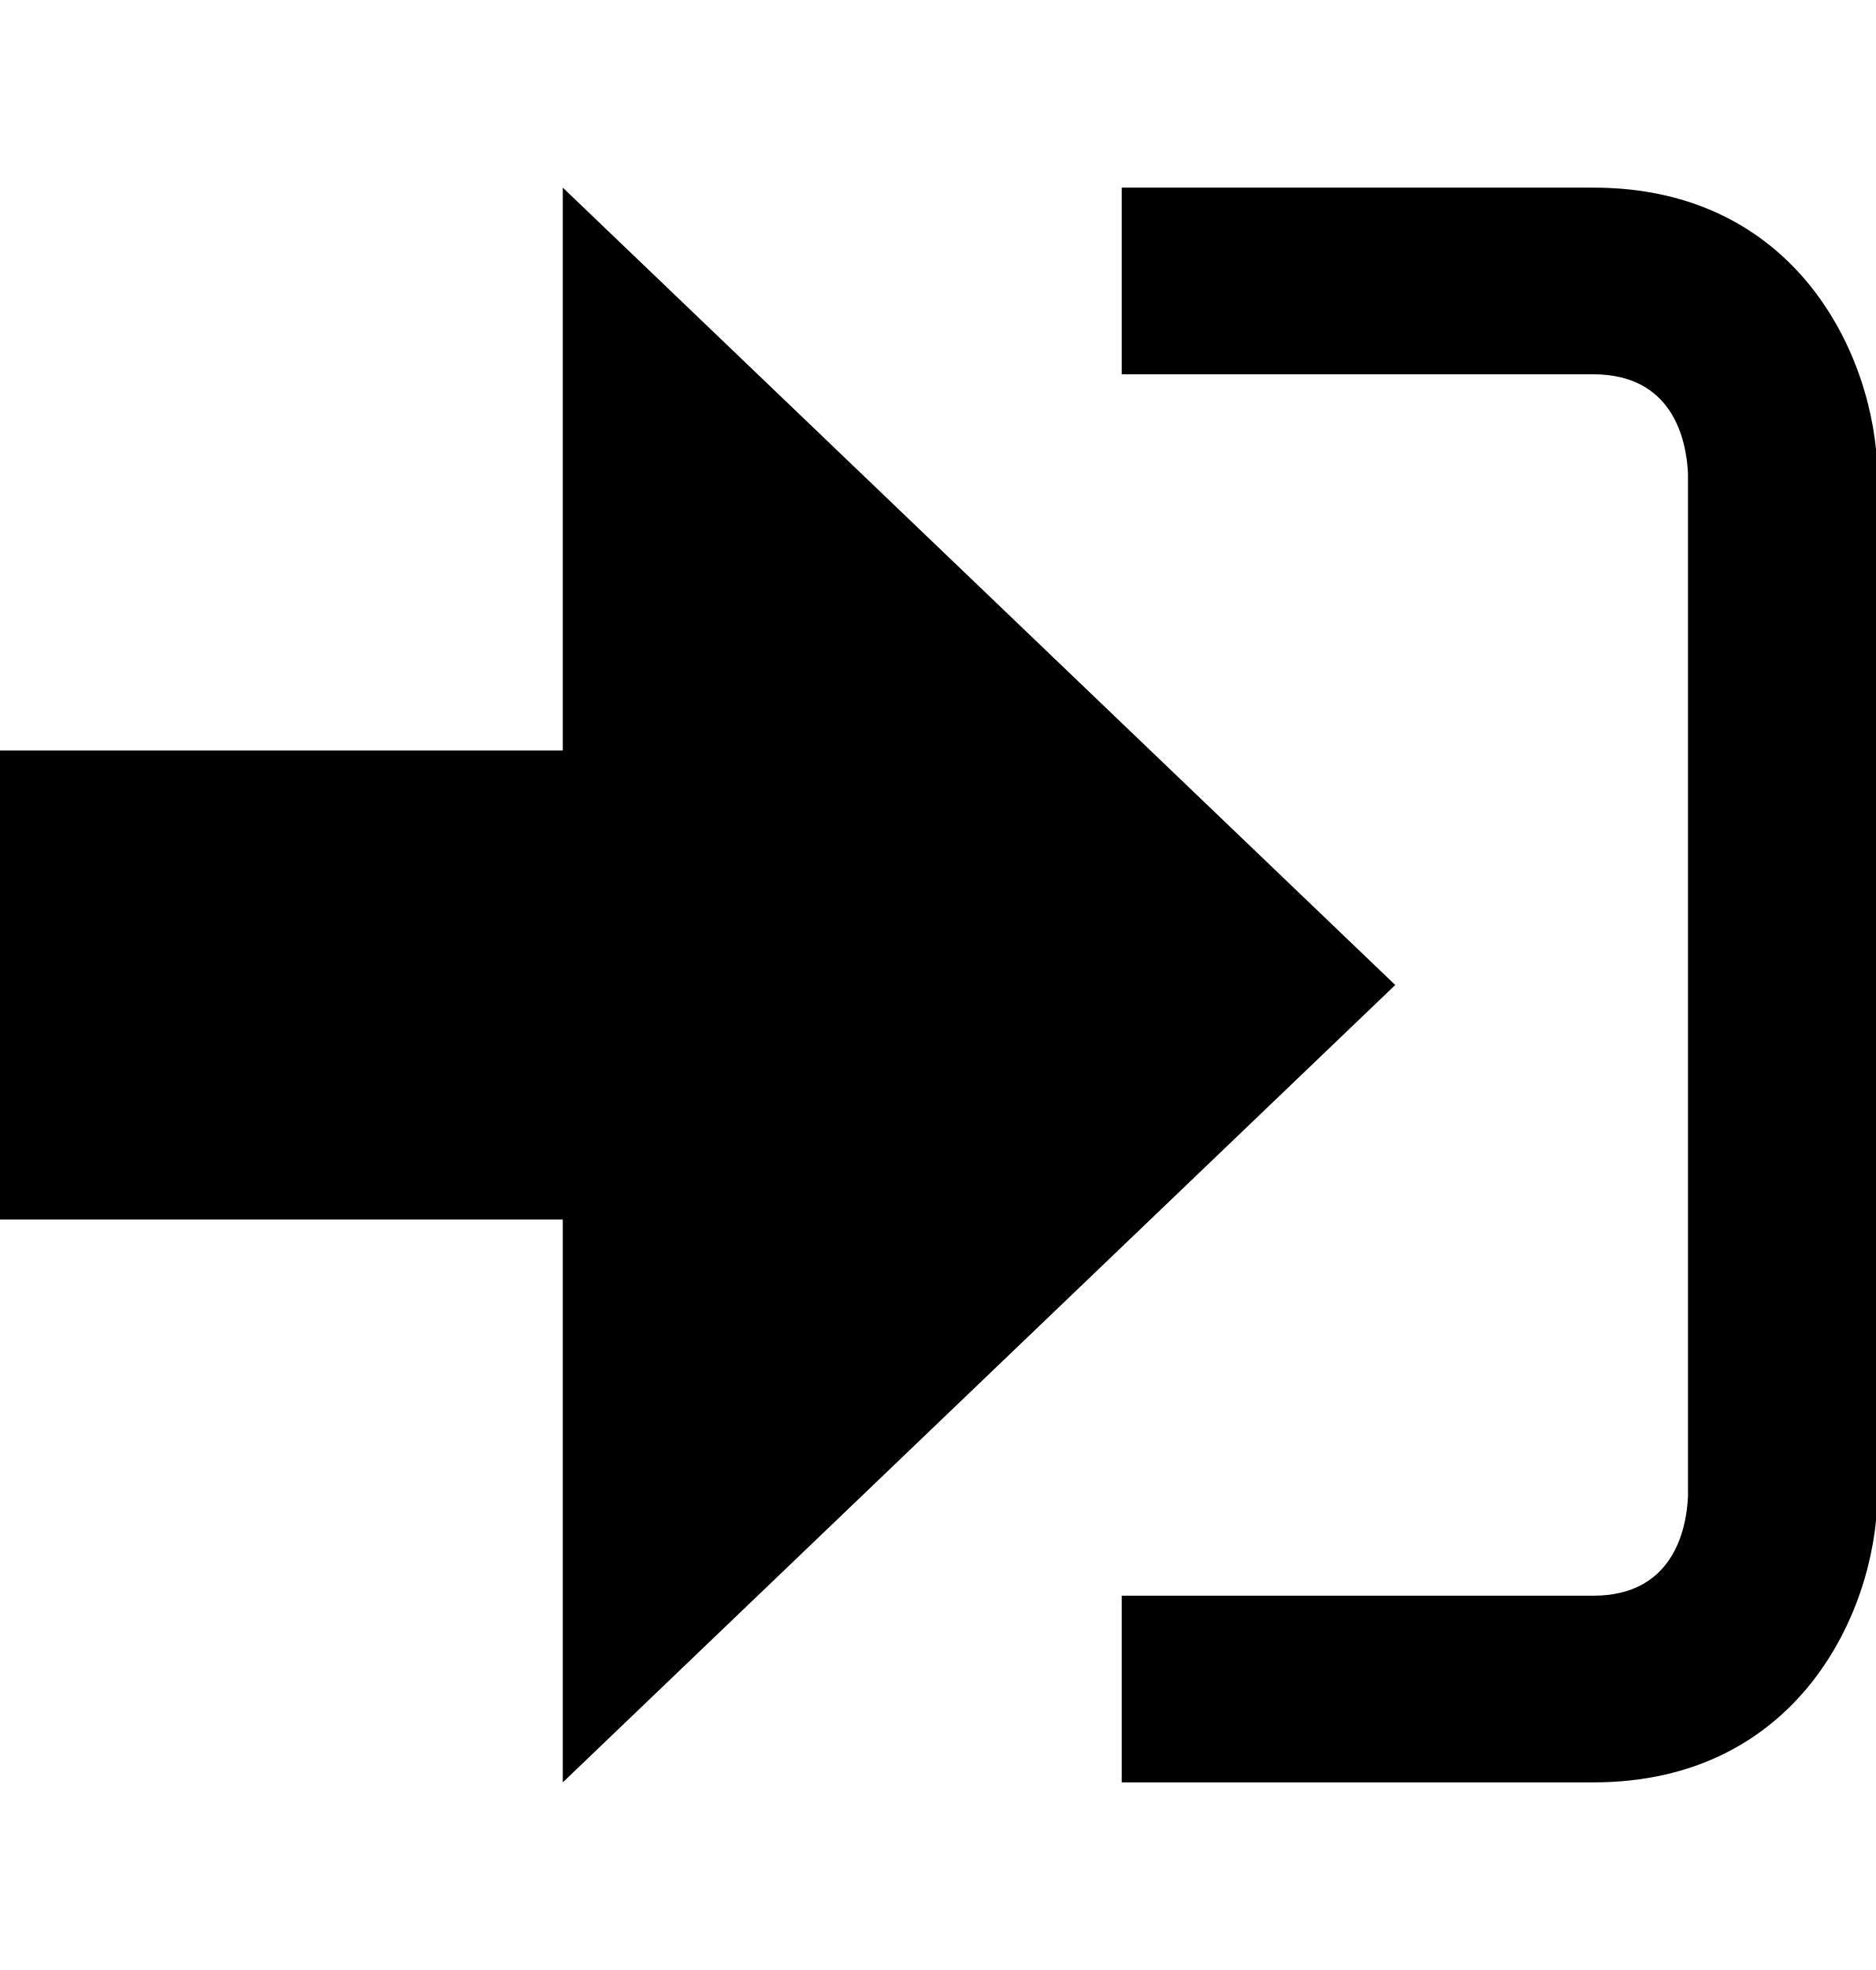
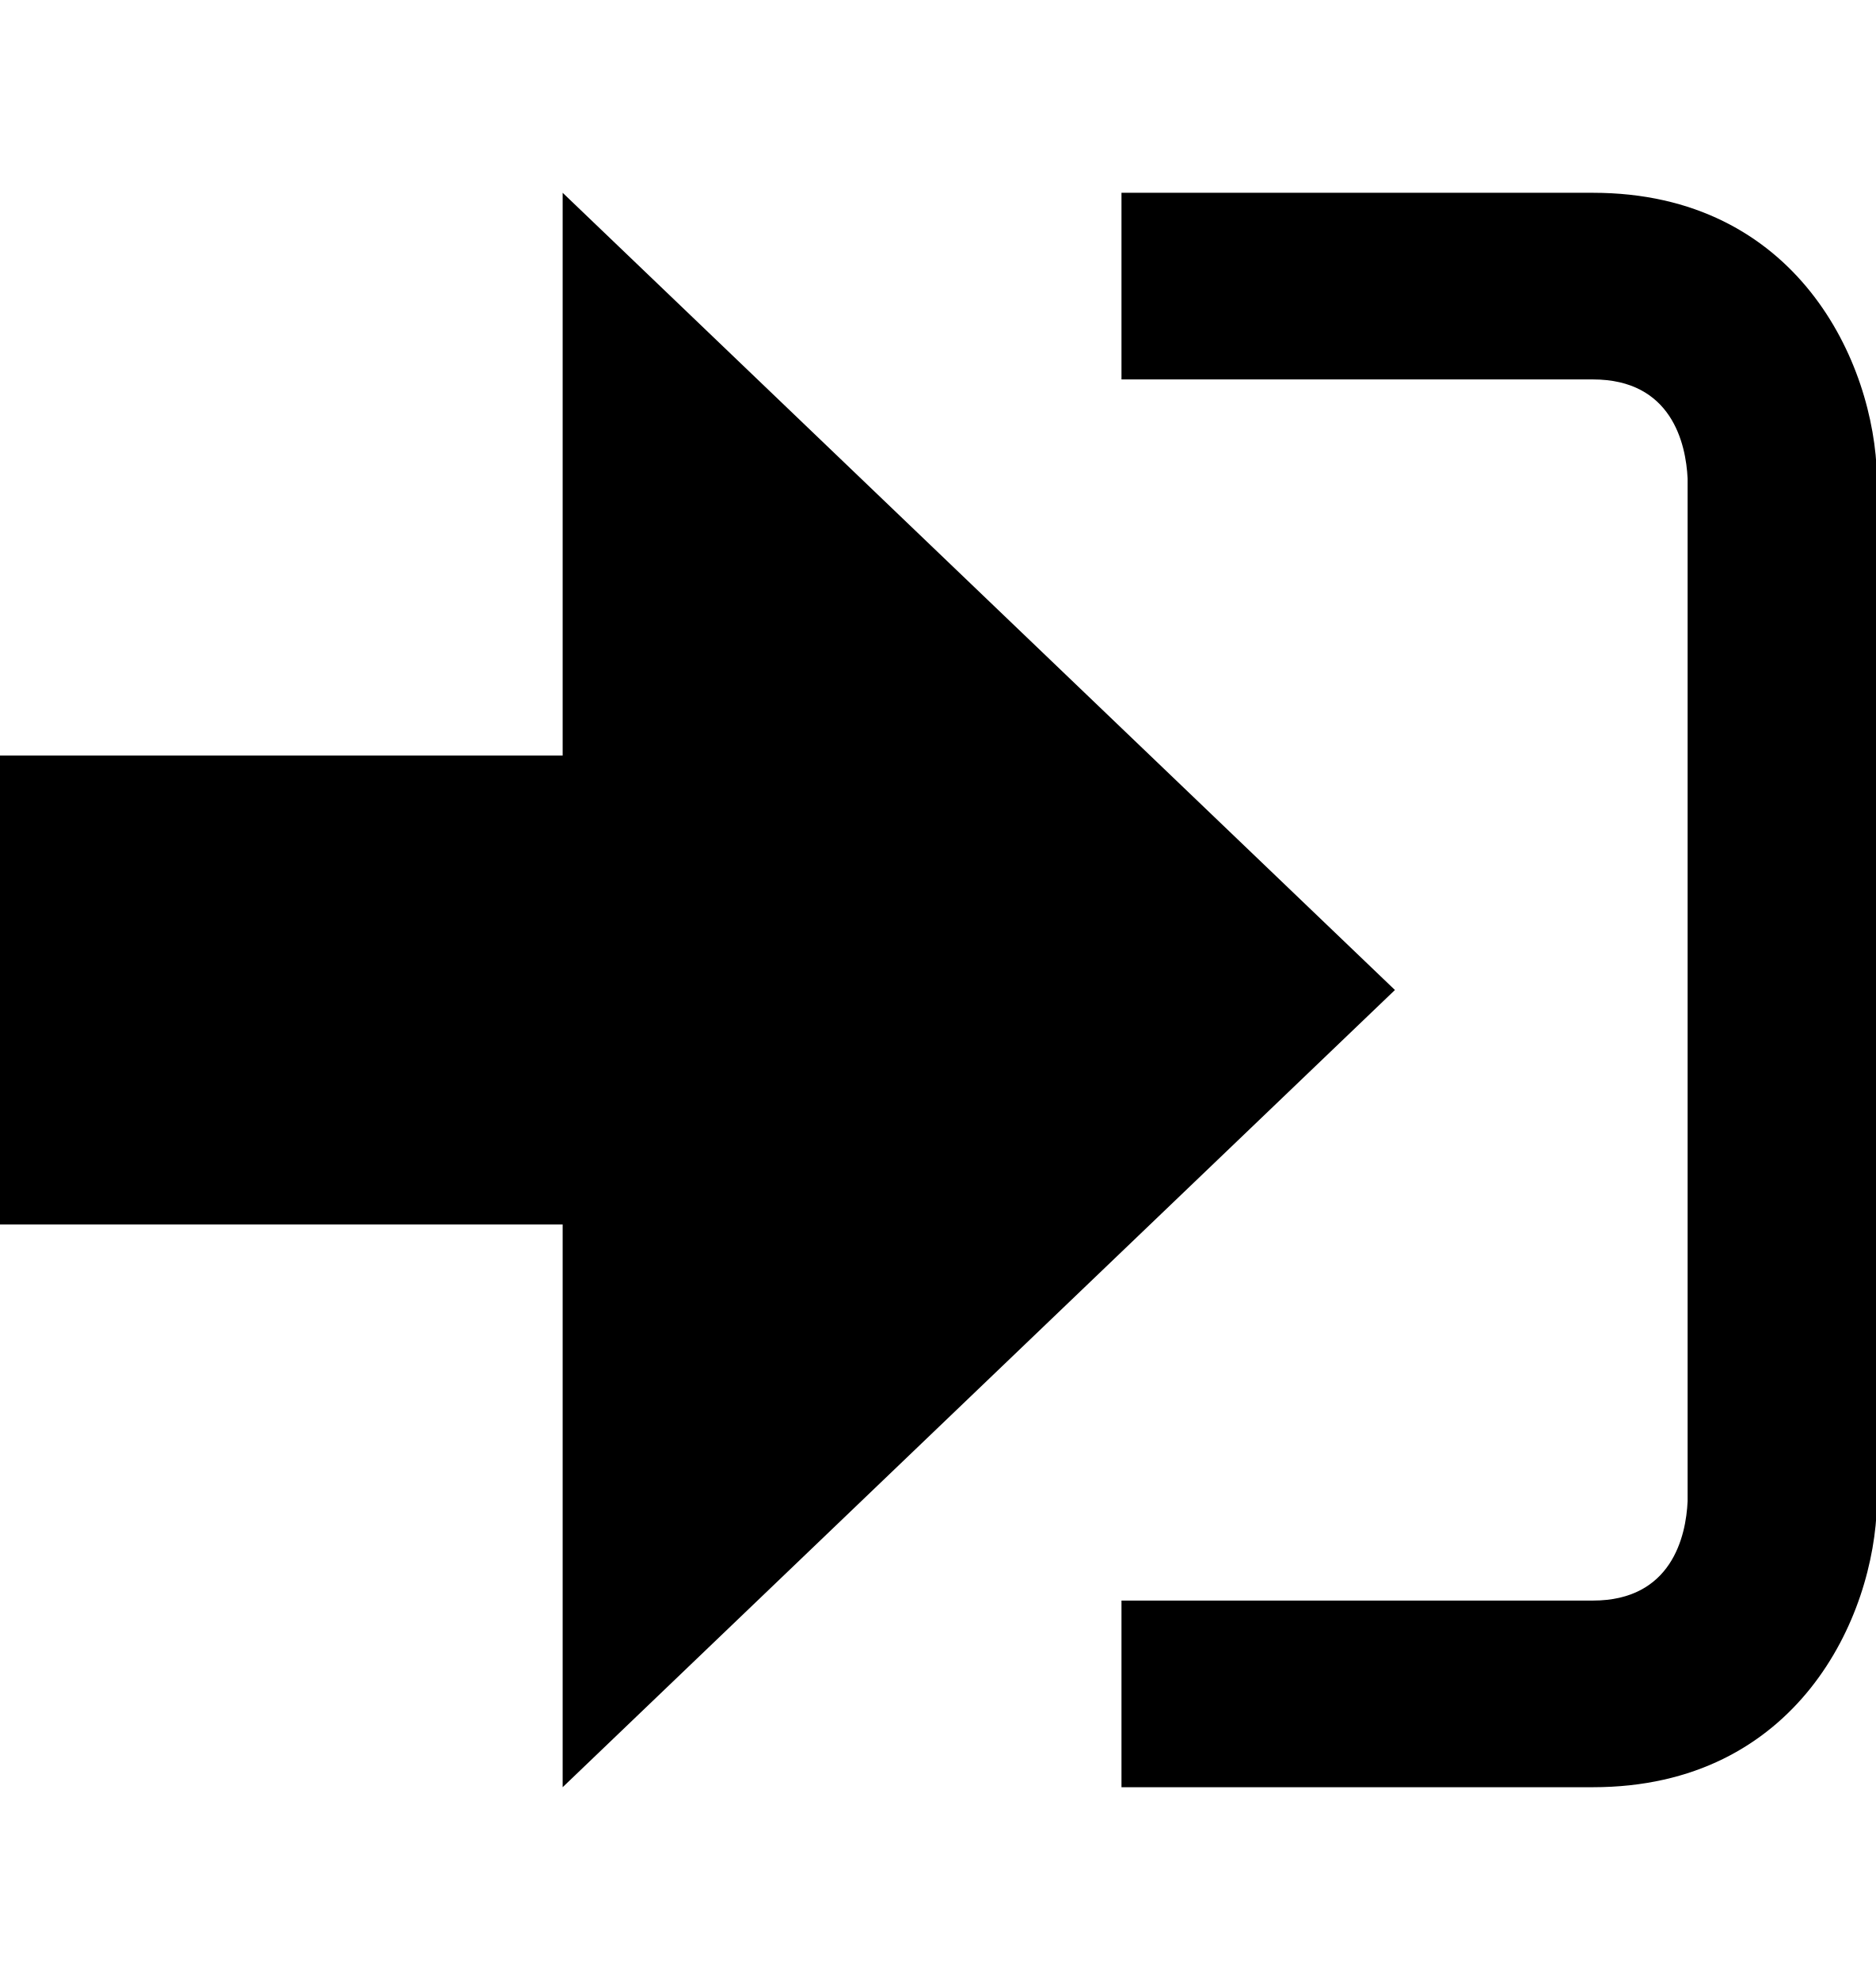
- <svg xmlns="http://www.w3.org/2000/svg" width="20" height="21" viewBox="0 0 20 17">
+ <svg xmlns="http://www.w3.org/2000/svg" width="18" height="19" viewBox="0 0 20 17">
  <path fill="#000000" d="M14.875 8.5L6 0v6H0v5h6v6z" />
  <path fill="#000000" d="M16.986 15.01h-5.027V17h5.027c2.178 0 3.004-1.81 3.029-3.026V3.028C19.99 1.811 19.164 0 16.986 0h-5.027v1.99h5.027c.839 0 .992.681 1.01 1.057v10.904c-.017.376-.171 1.059-1.01 1.059z" />
</svg>
